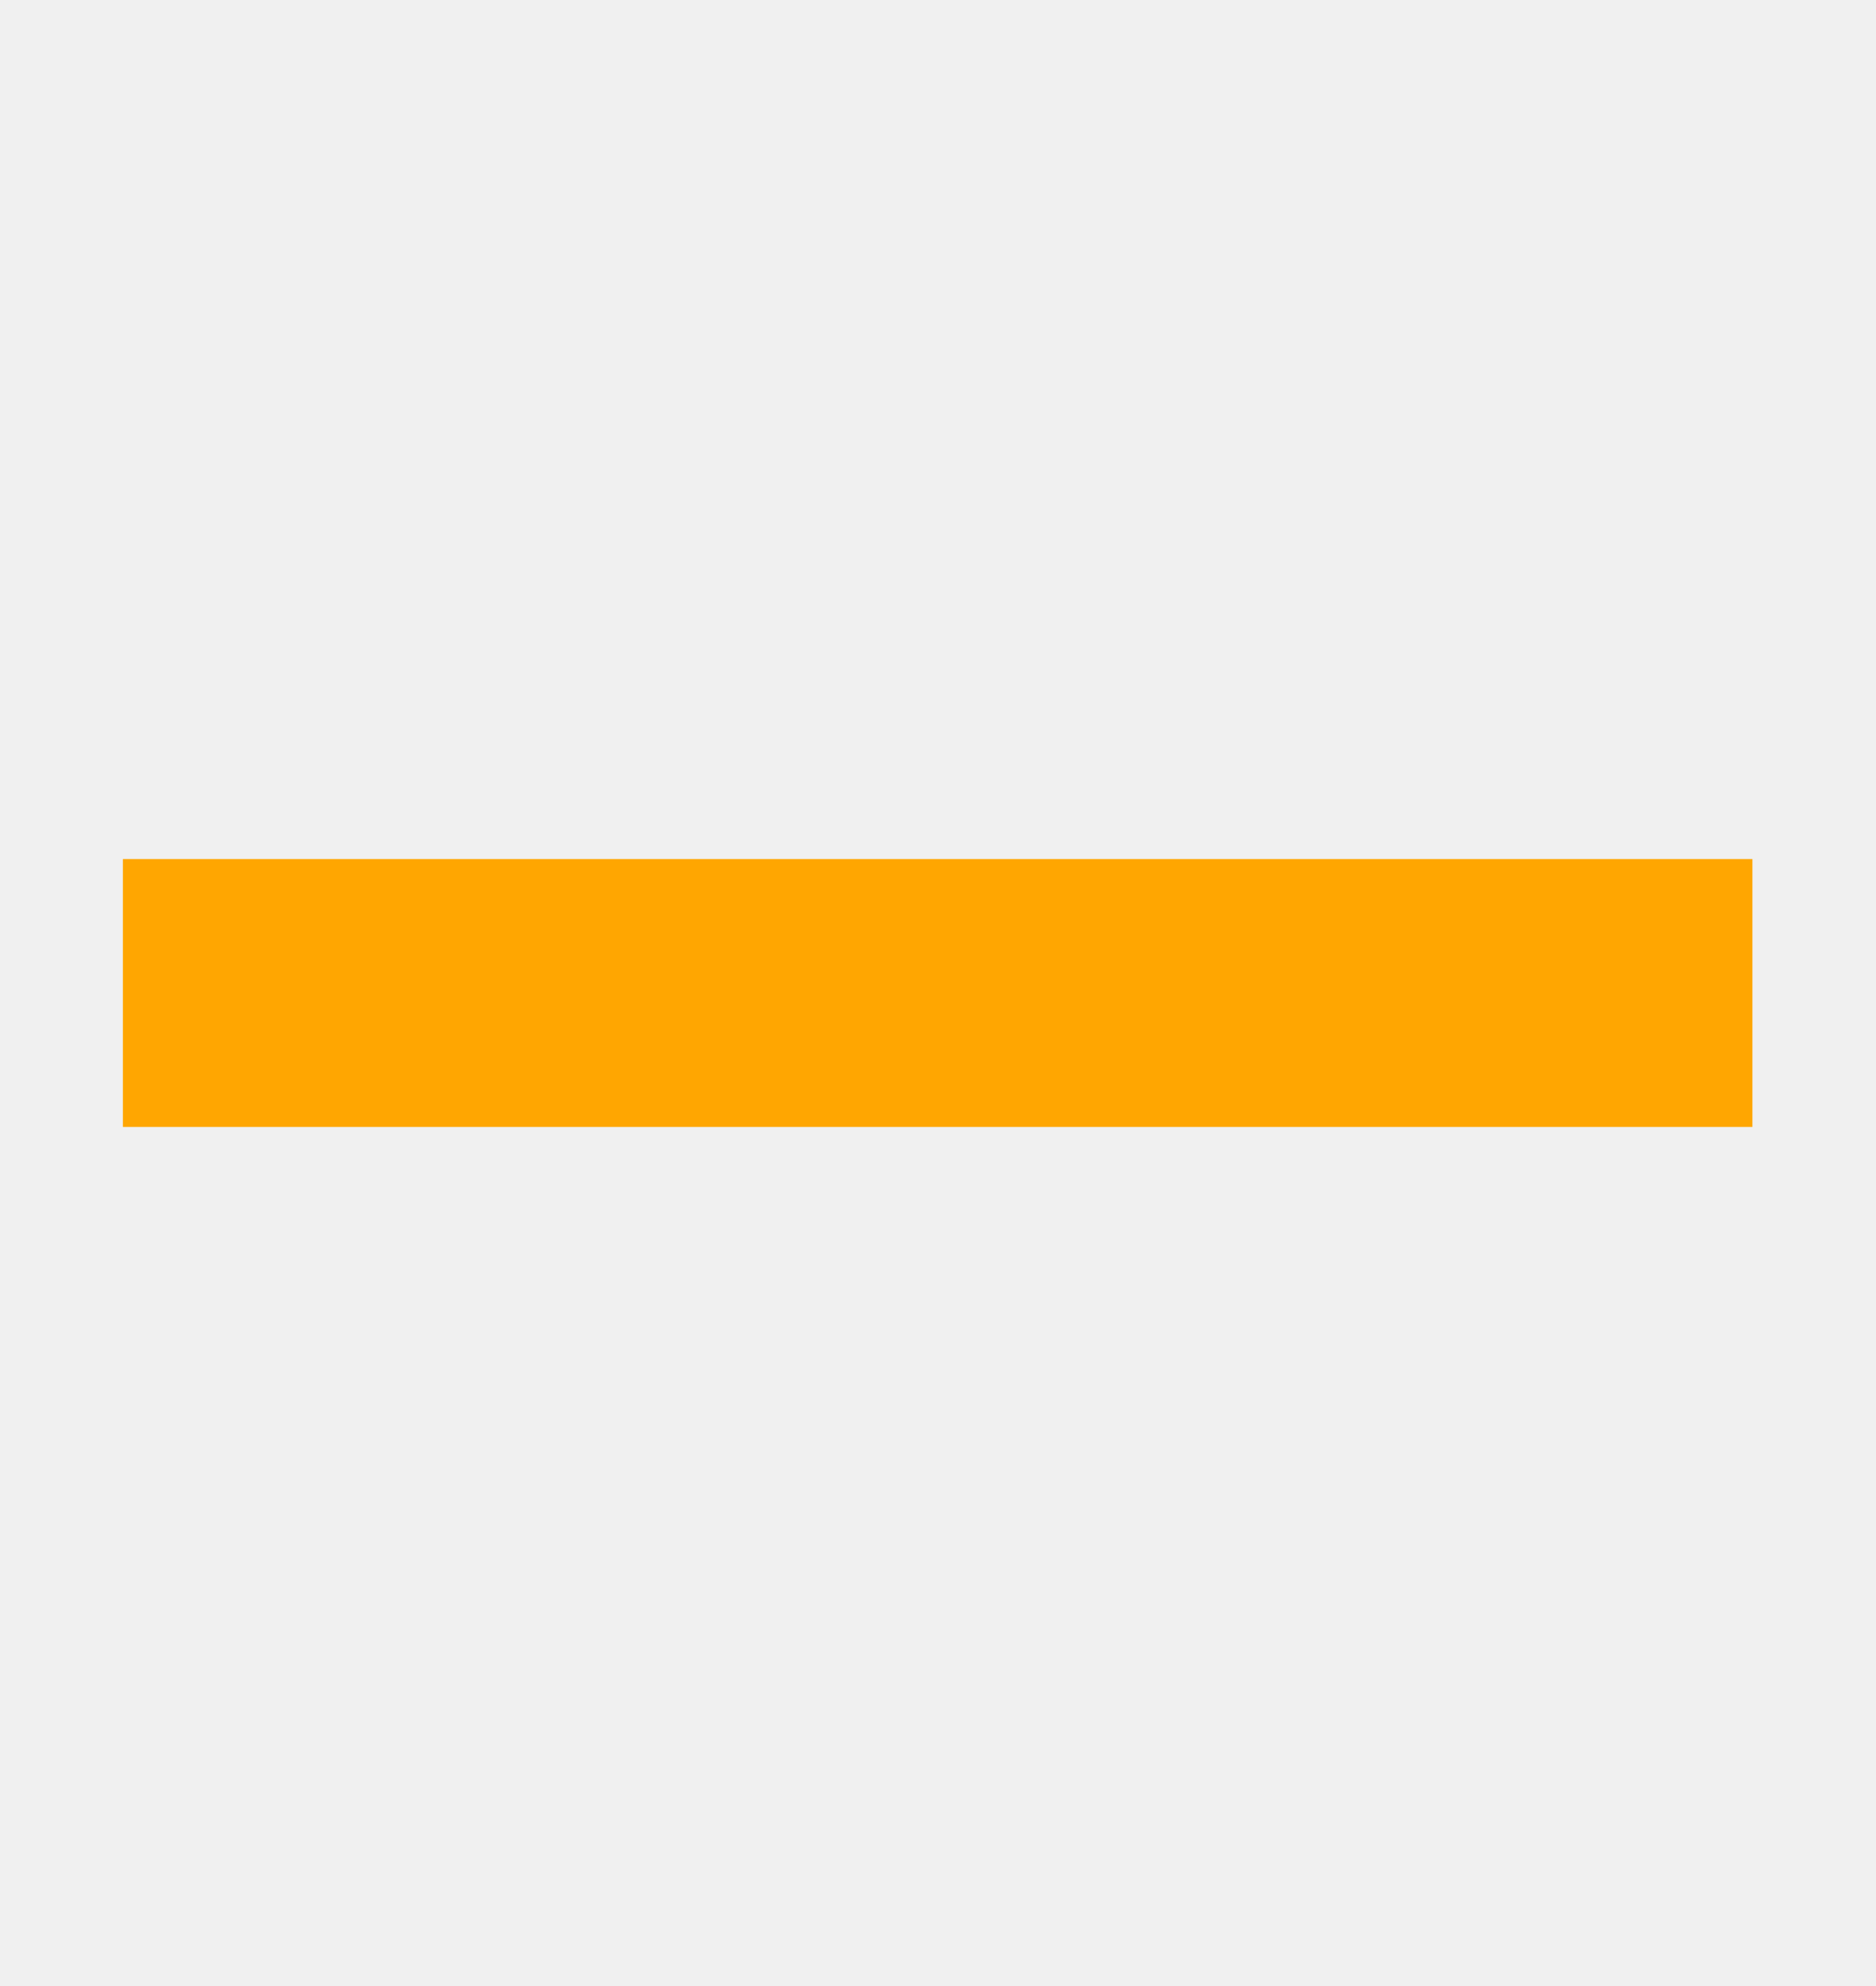
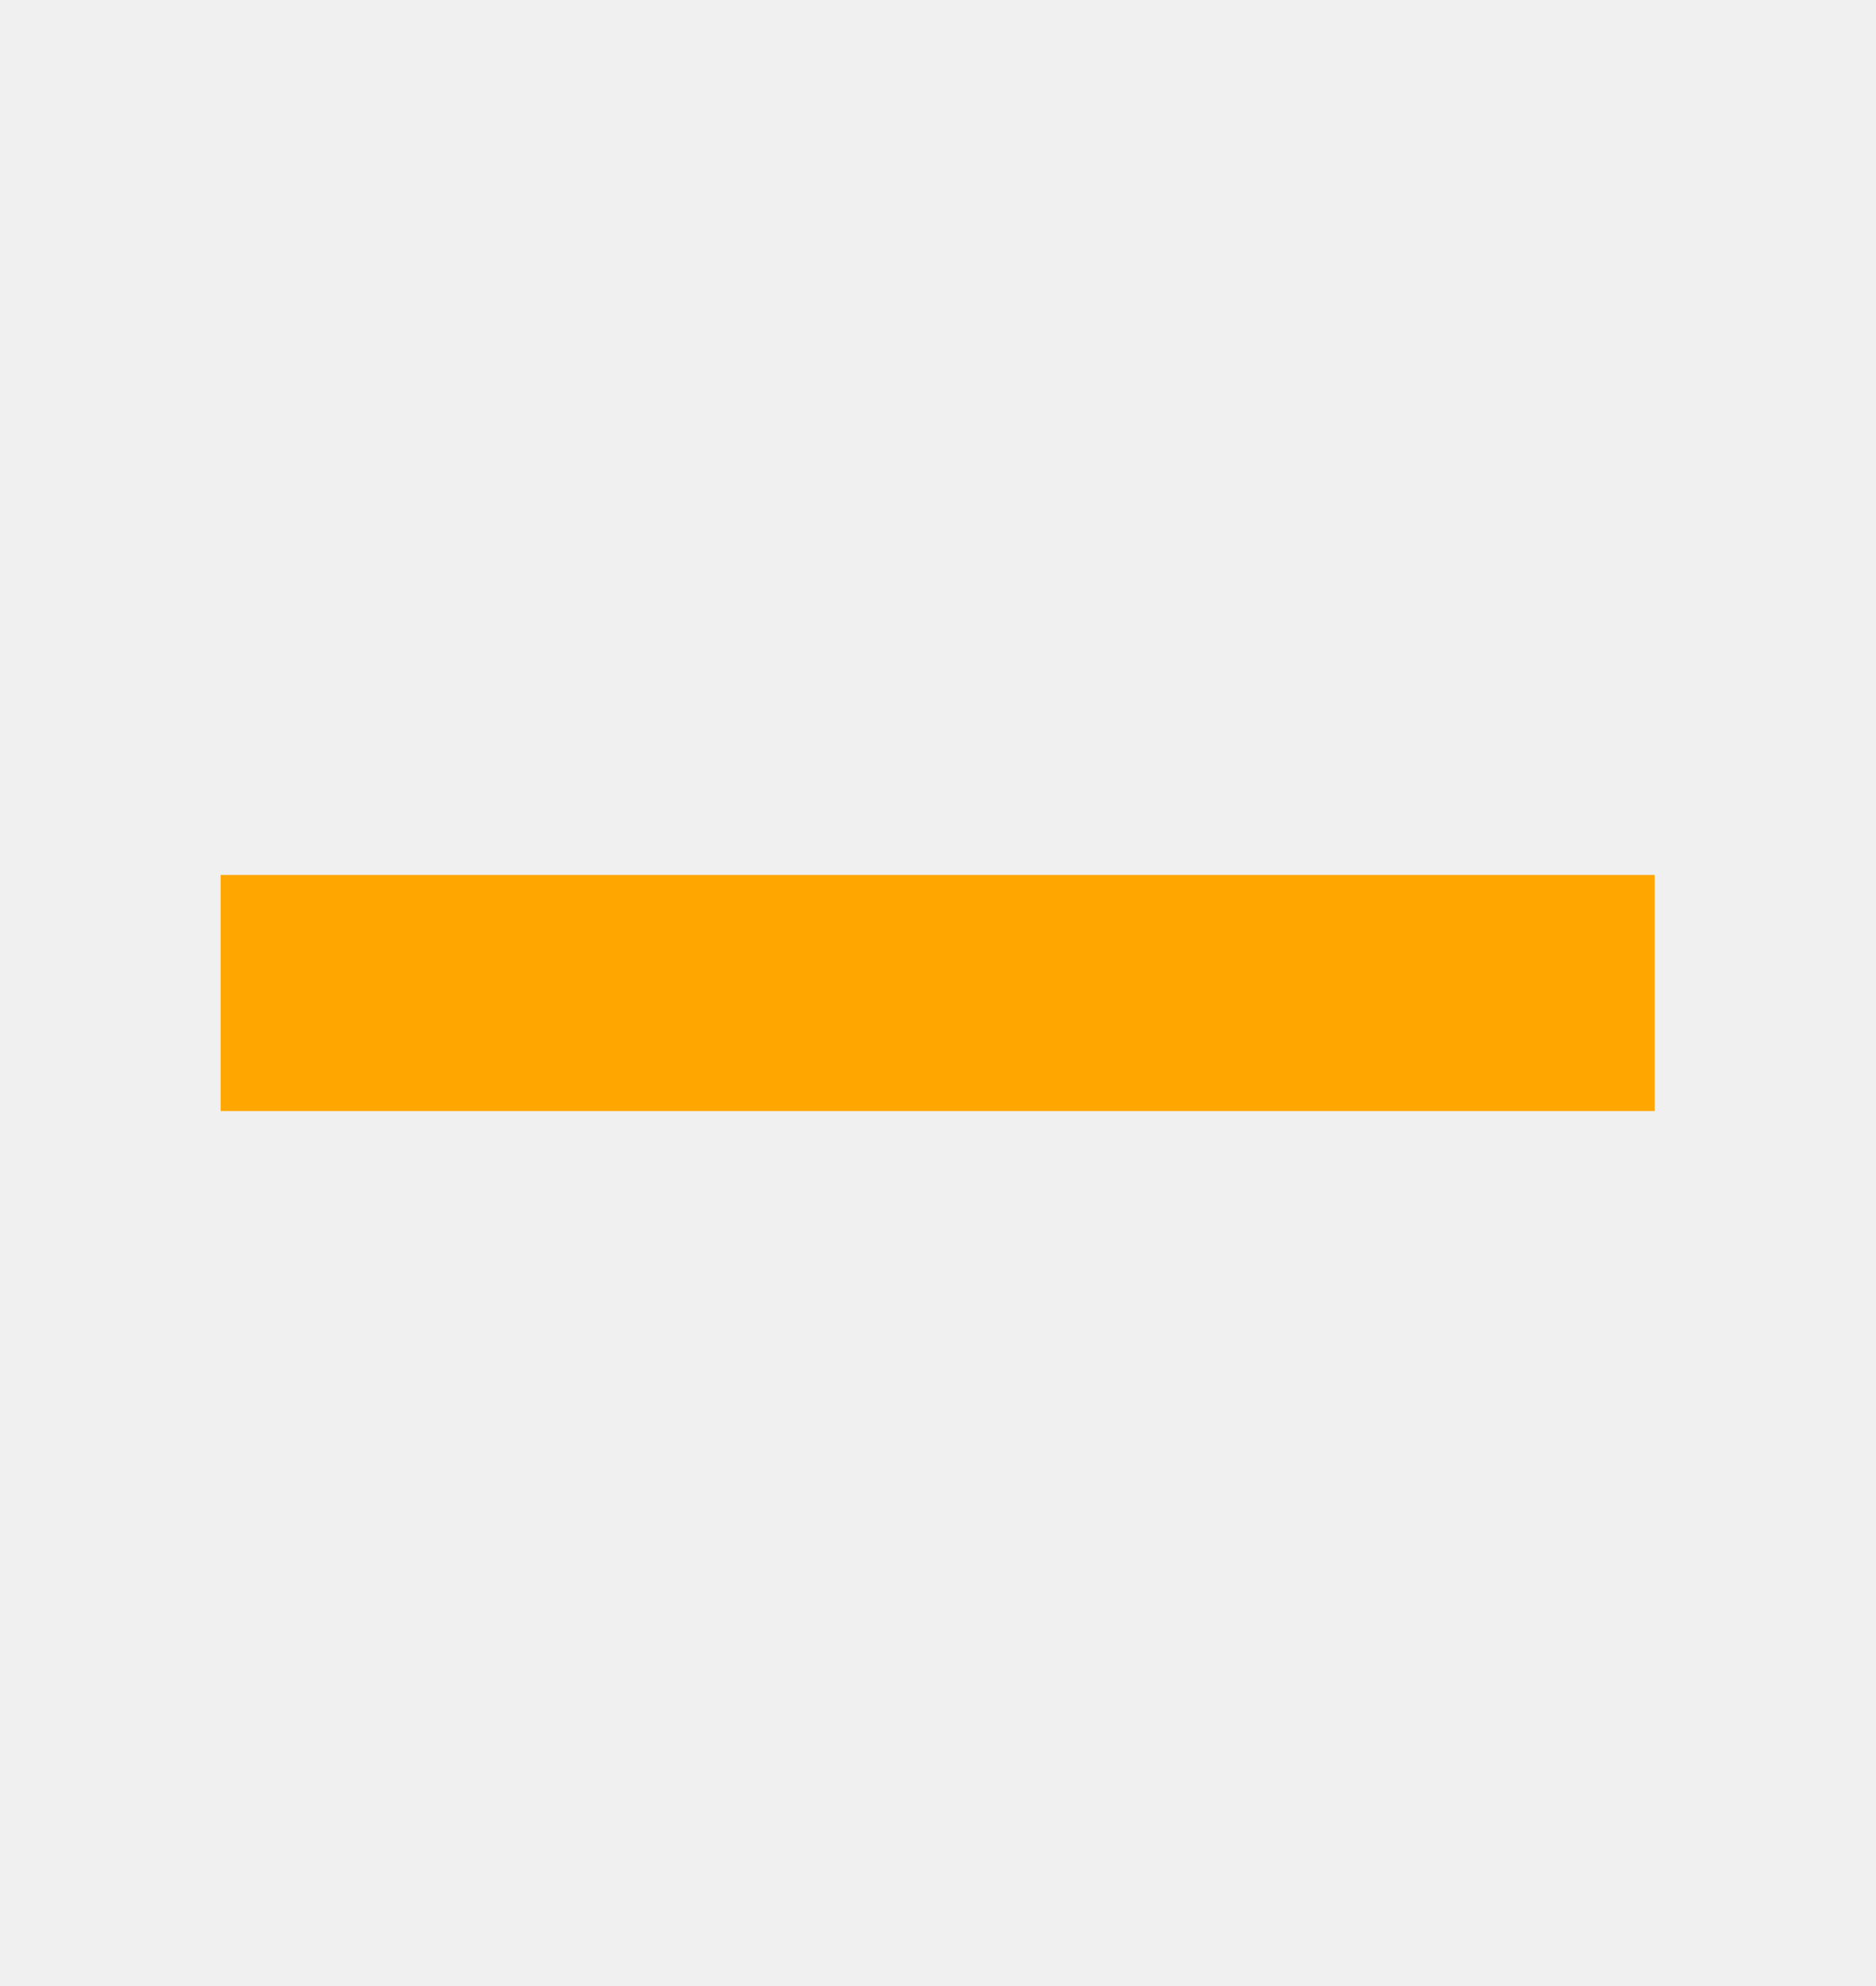
<svg xmlns="http://www.w3.org/2000/svg" width="17" height="18" version="1.1" id="svg1673">
  <defs id="defs1677">
    <linearGradient y2="123.913" y1="4.25" x2="64" x1="64" gradientUnits="userSpaceOnUse" id="SVGID_1_">
      <stop id="stop1646" style="stop-color:#FFAB40" offset="0" />
      <stop id="stop1648" style="stop-color:#FF6D00" offset="1" />
    </linearGradient>
  </defs>
-   <rect style="opacity:0.996;fill:#ffa600;fill-opacity:1;stroke:#ffffff;stroke-width:0;stroke-linecap:round;stroke-dasharray:none;stroke-opacity:1;paint-order:fill markers stroke" id="rect1-6" width="2.428" height="14.772" x="7.786" y="-15.886" transform="rotate(90)" />
+   <rect style="opacity:0.996;fill:#ffa600;fill-opacity:1;stroke:#ffffff;stroke-width:0;stroke-linecap:round;stroke-dasharray:none;stroke-opacity:1;paint-order:fill markers stroke" id="rect1-6" width="2.14" height="13" x="7.93" y="-15" transform="rotate(90)" />
</svg>
